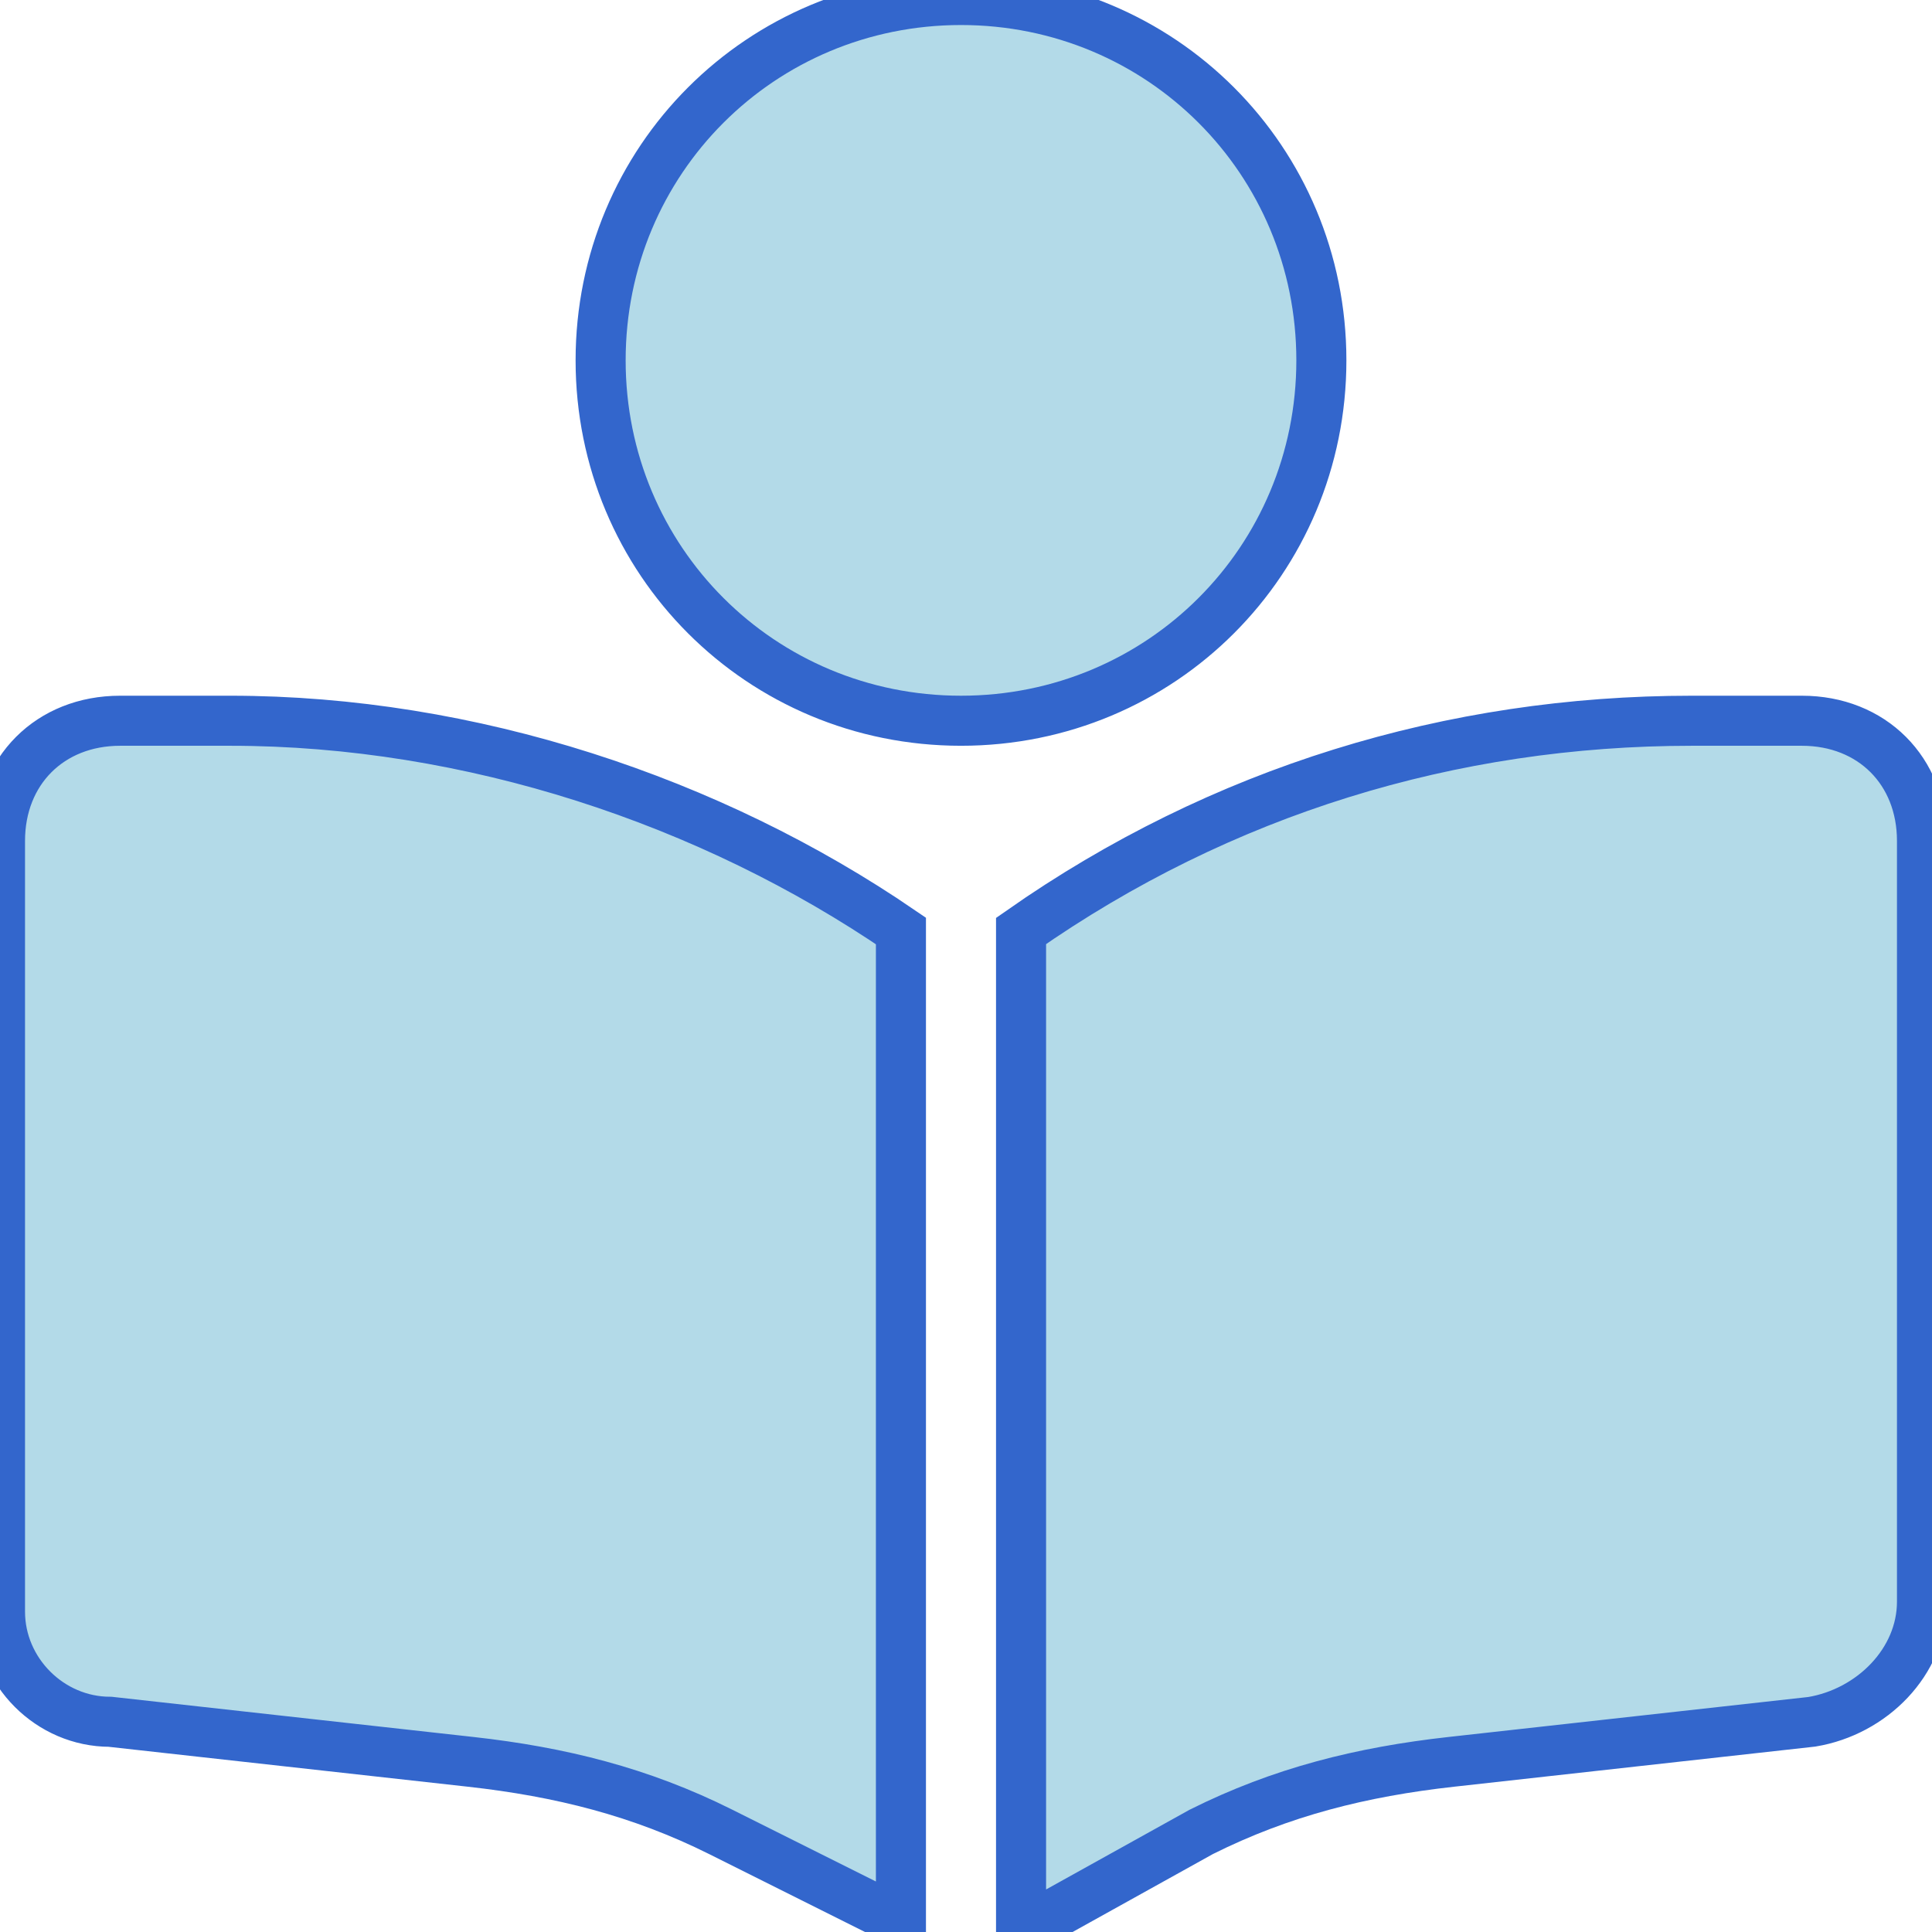
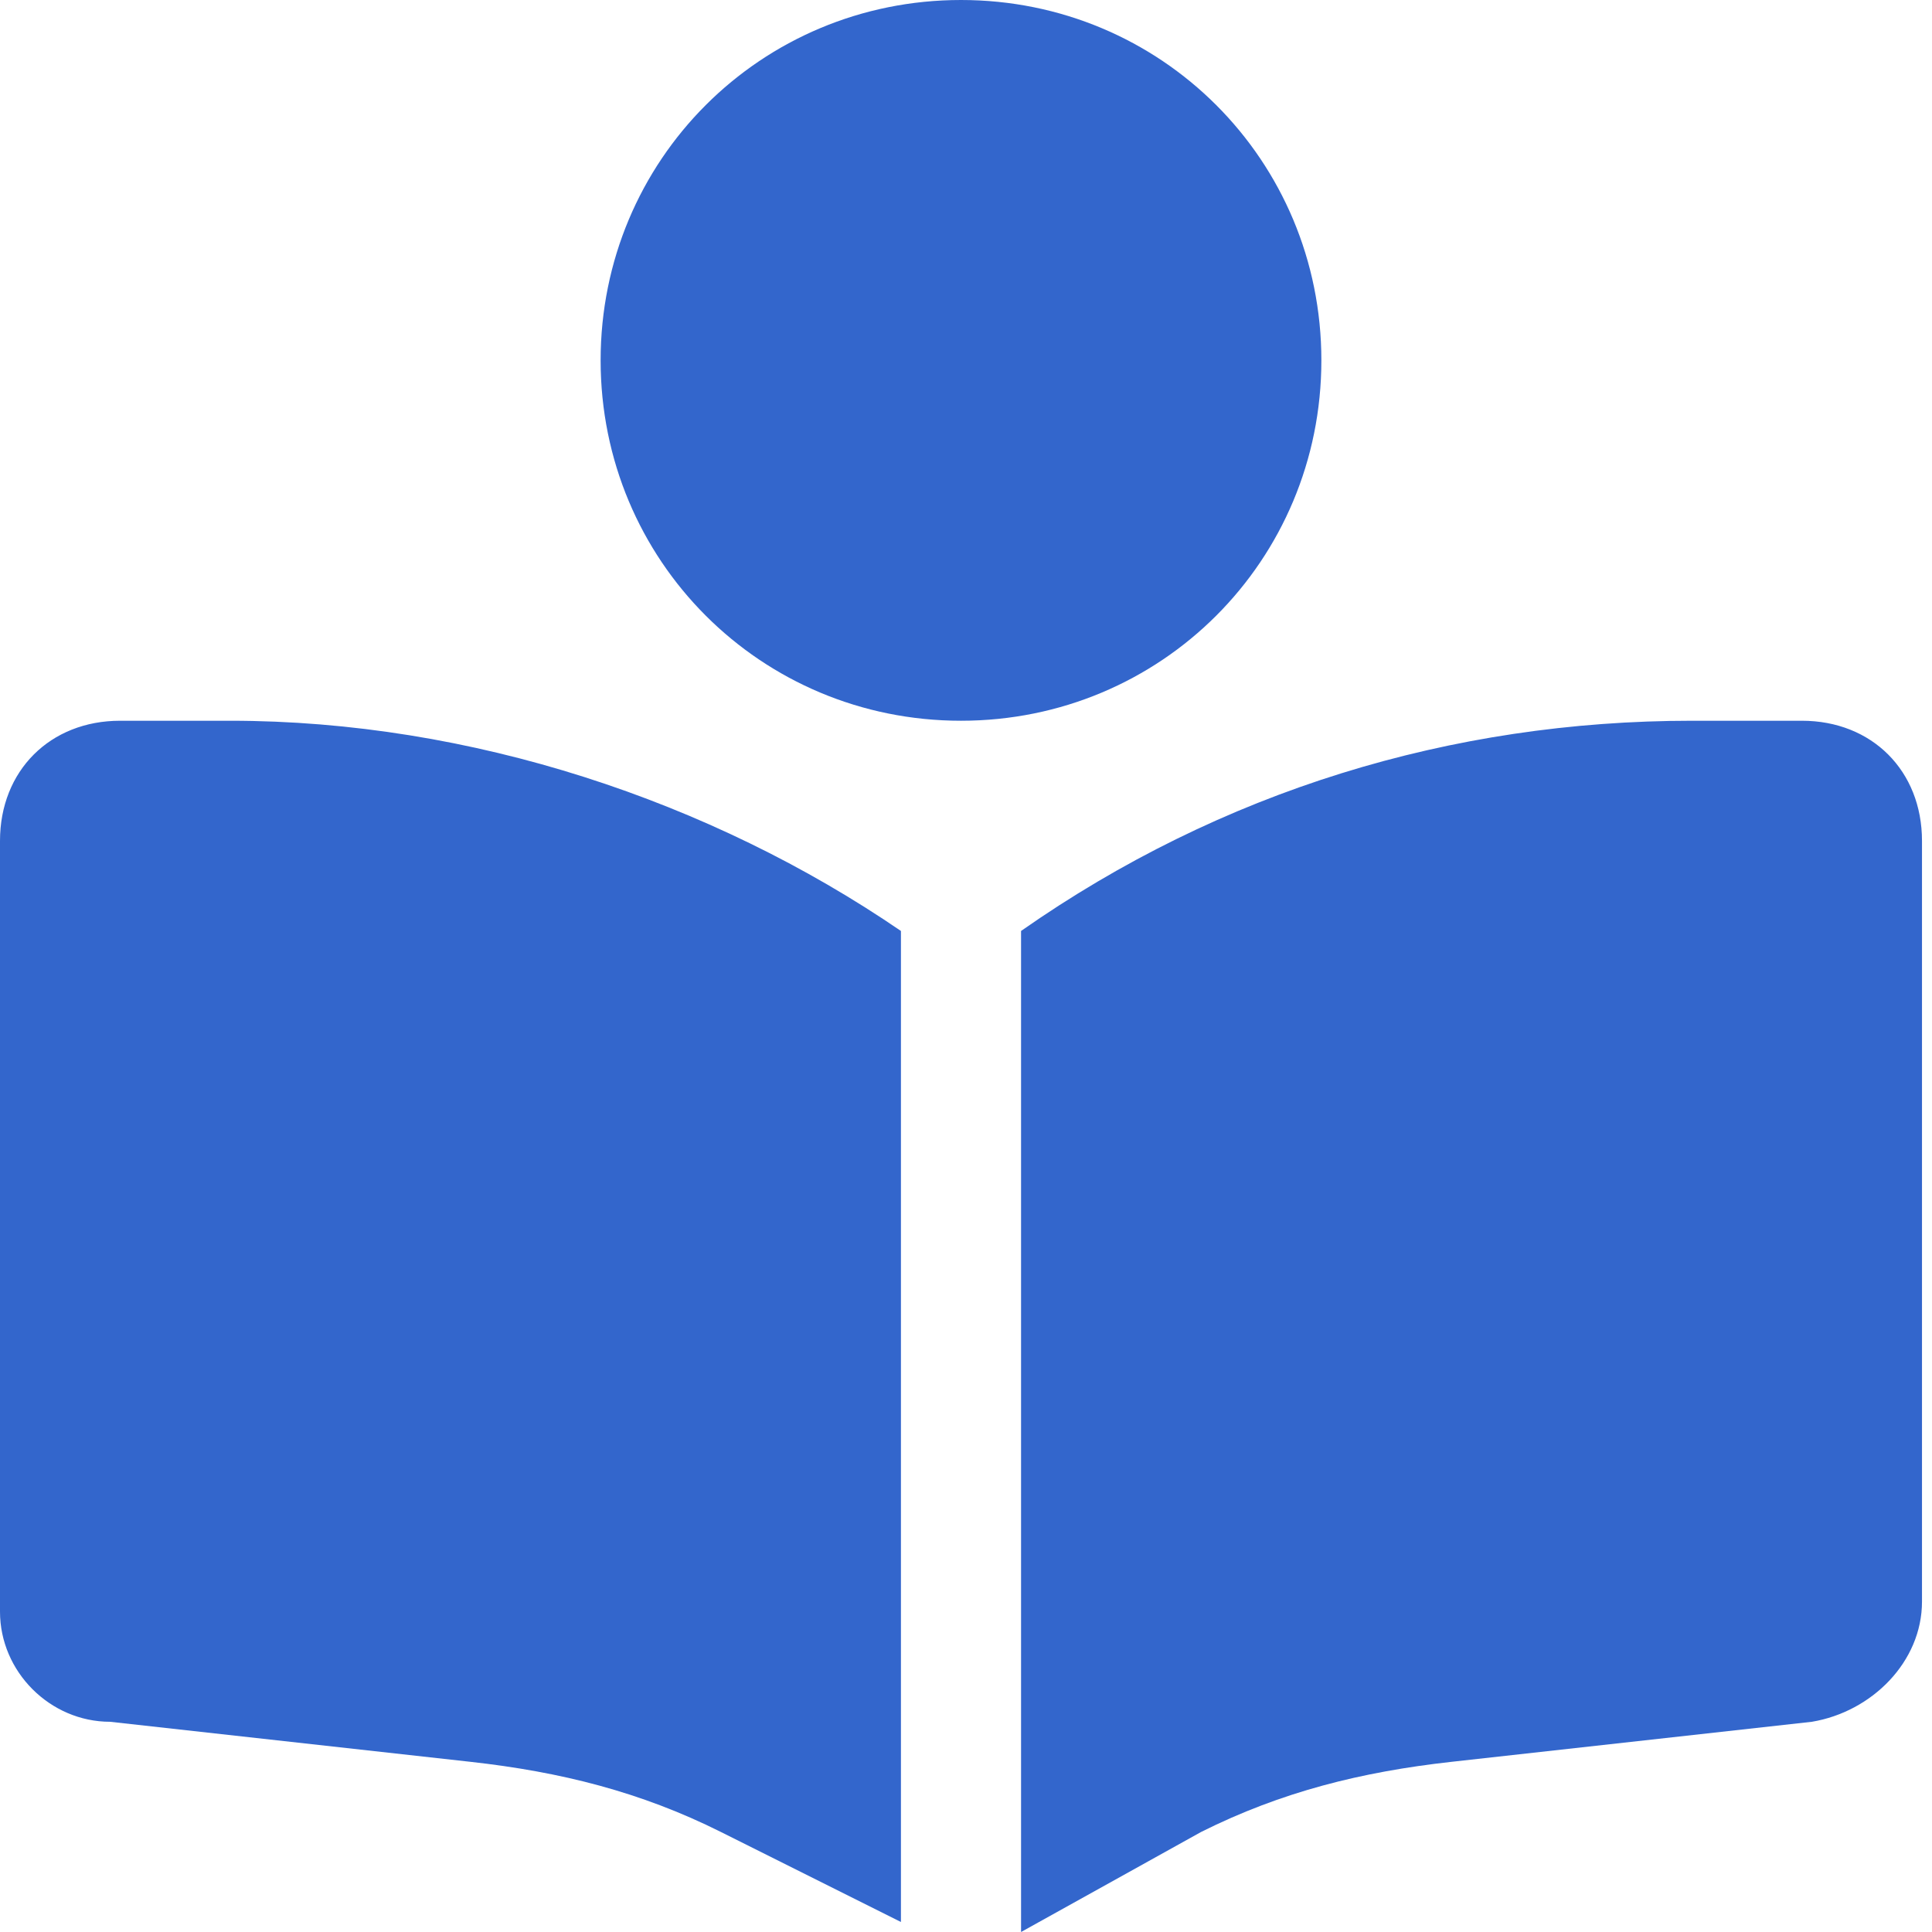
<svg xmlns="http://www.w3.org/2000/svg" version="1.1" id="Capa_1" x="0px" y="0px" viewBox="0 0 19.3 19.3" style="enable-background:new 0 0 19.3 19.3;" xml:space="preserve">
  <style type="text/css">
- 	.st0{fill:#B3DAE8;stroke:#3366CC;stroke-width:0.5;stroke-miterlimit:10;}
+ 	.st0{fill:#3366CC;}
</style>
  <path id="book-open-reader" class="st0" d="M6,3.6C6,1.6,7.6,0,9.6,0s3.6,1.6,3.6,3.6s-1.6,3.6-3.6,3.6S6,5.6,6,3.6L6,3.6z M9,9.3  v9.9l-1.8-0.9c-0.8-0.4-1.6-0.6-2.5-0.7l-3.6-0.4c-0.6,0-1.1-0.5-1.1-1.1V8.4c0-0.7,0.5-1.2,1.2-1.2h1.1C4.7,7.2,7.1,8,9,9.3z   M10.2,19.3v-10c2-1.4,4.3-2.1,6.7-2.1H18c0.7,0,1.2,0.5,1.2,1.2l0,0V16c0,0.6-0.5,1.1-1.1,1.2l-3.6,0.4c-0.9,0.1-1.7,0.3-2.5,0.7  L10.2,19.3z" />
</svg>
